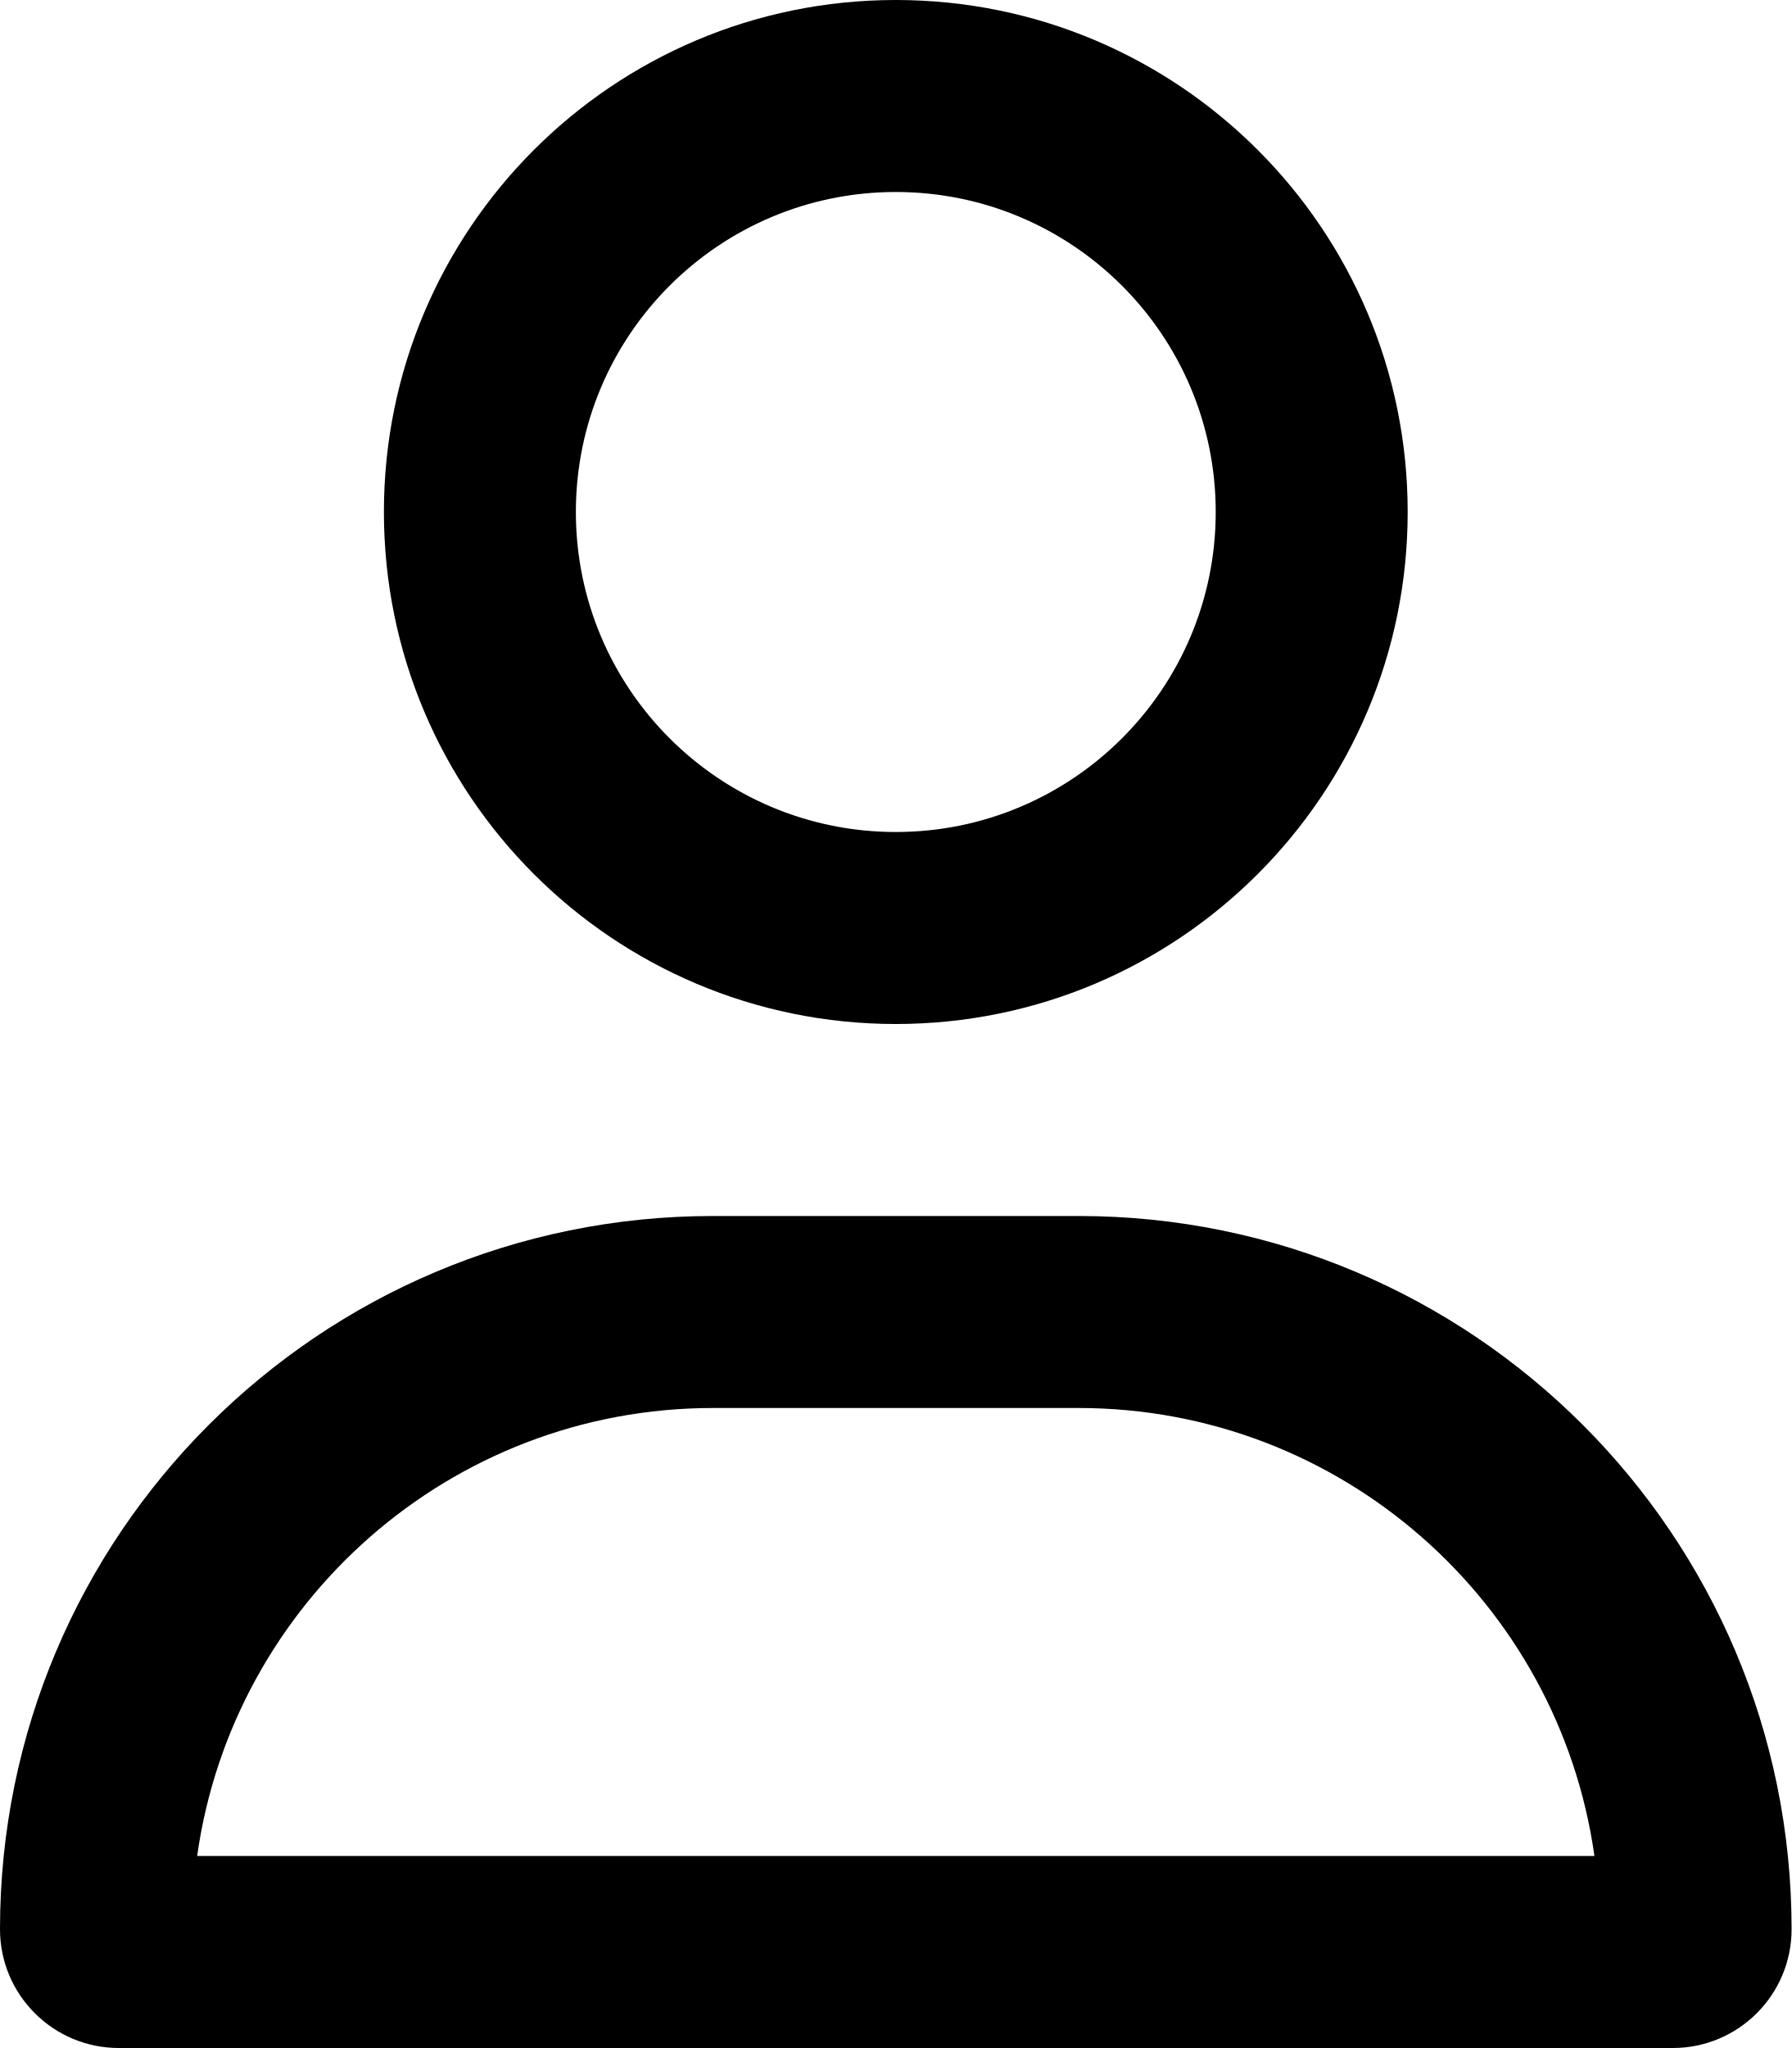
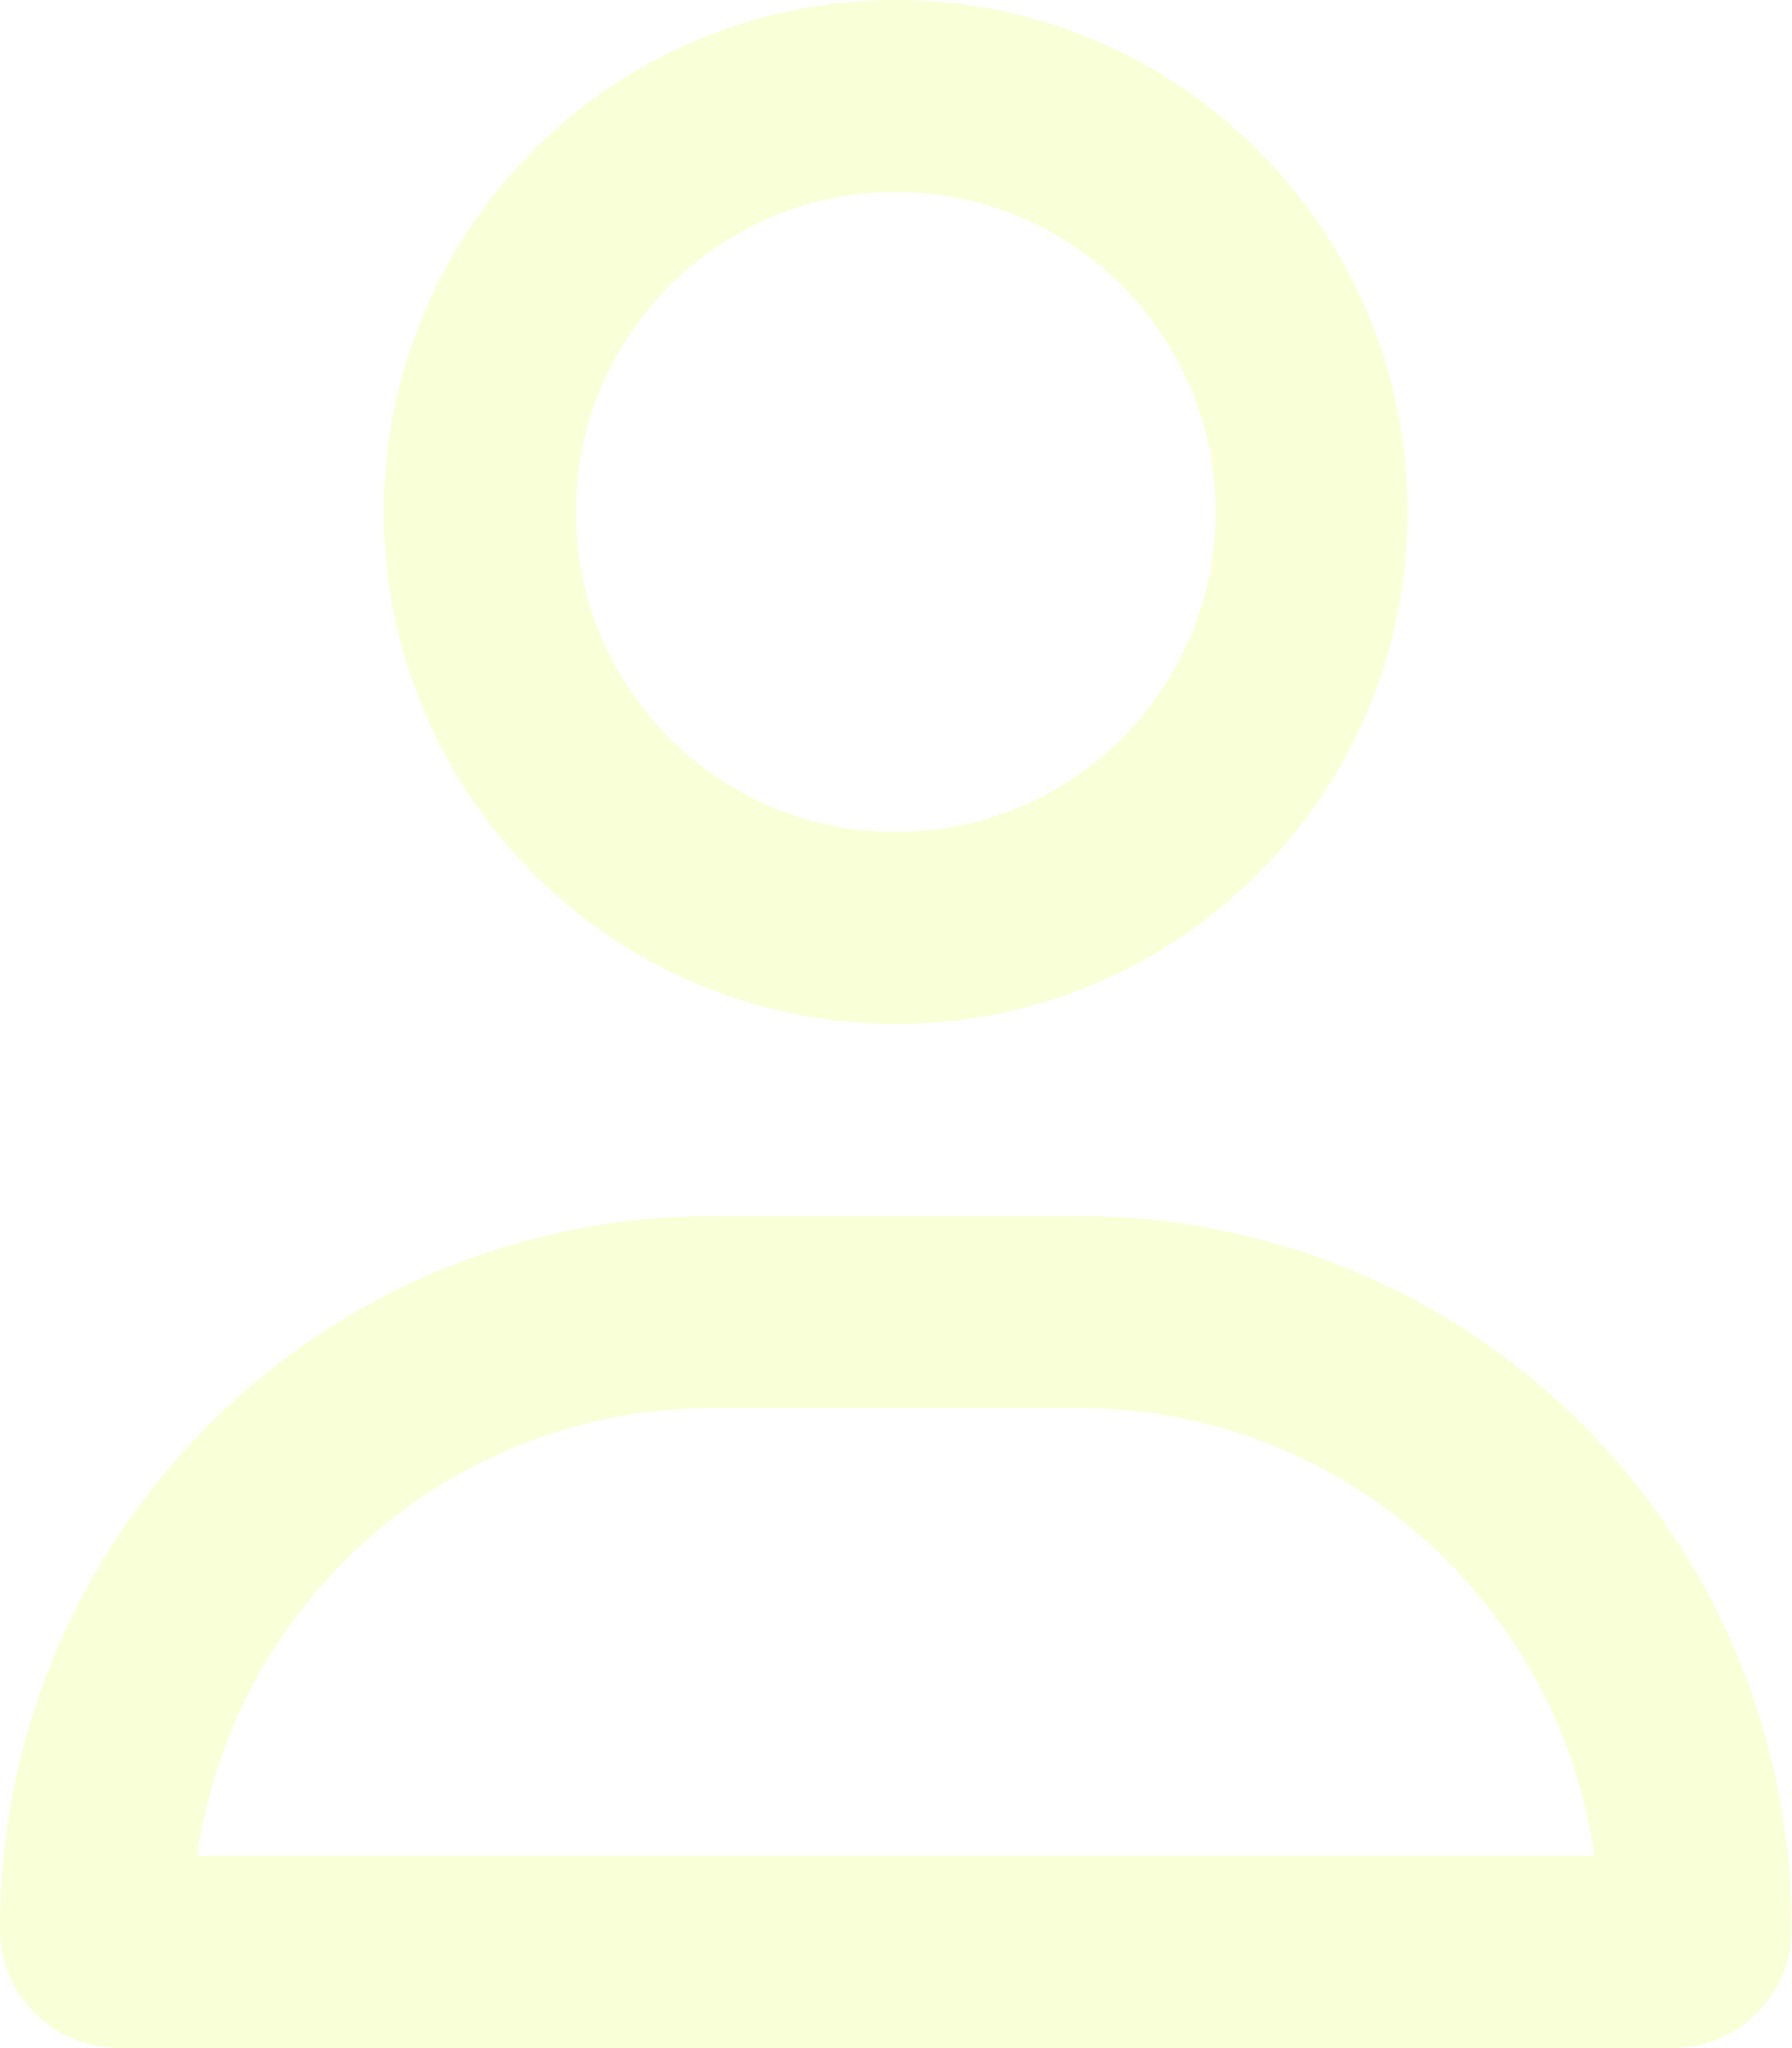
- <svg xmlns="http://www.w3.org/2000/svg" viewBox="0 0 448 512">
+ <svg xmlns="http://www.w3.org/2000/svg" fill="#F9FFD7" viewBox="0 0 448 512">
  <path d="M304 128a80 80 0 1 0 -160 0 80 80 0 1 0 160 0zM96 128a128 128 0 1 1 256 0A128 128 0 1 1 96 128zM49.3 464H398.7c-8.9-63.3-63.3-112-129-112H178.3c-65.7 0-120.1 48.7-129 112zM0 482.3C0 383.8 79.8 304 178.3 304h91.4C368.2 304 448 383.8 448 482.3c0 16.4-13.3 29.7-29.7 29.7H29.7C13.3 512 0 498.7 0 482.3z" />
</svg>
